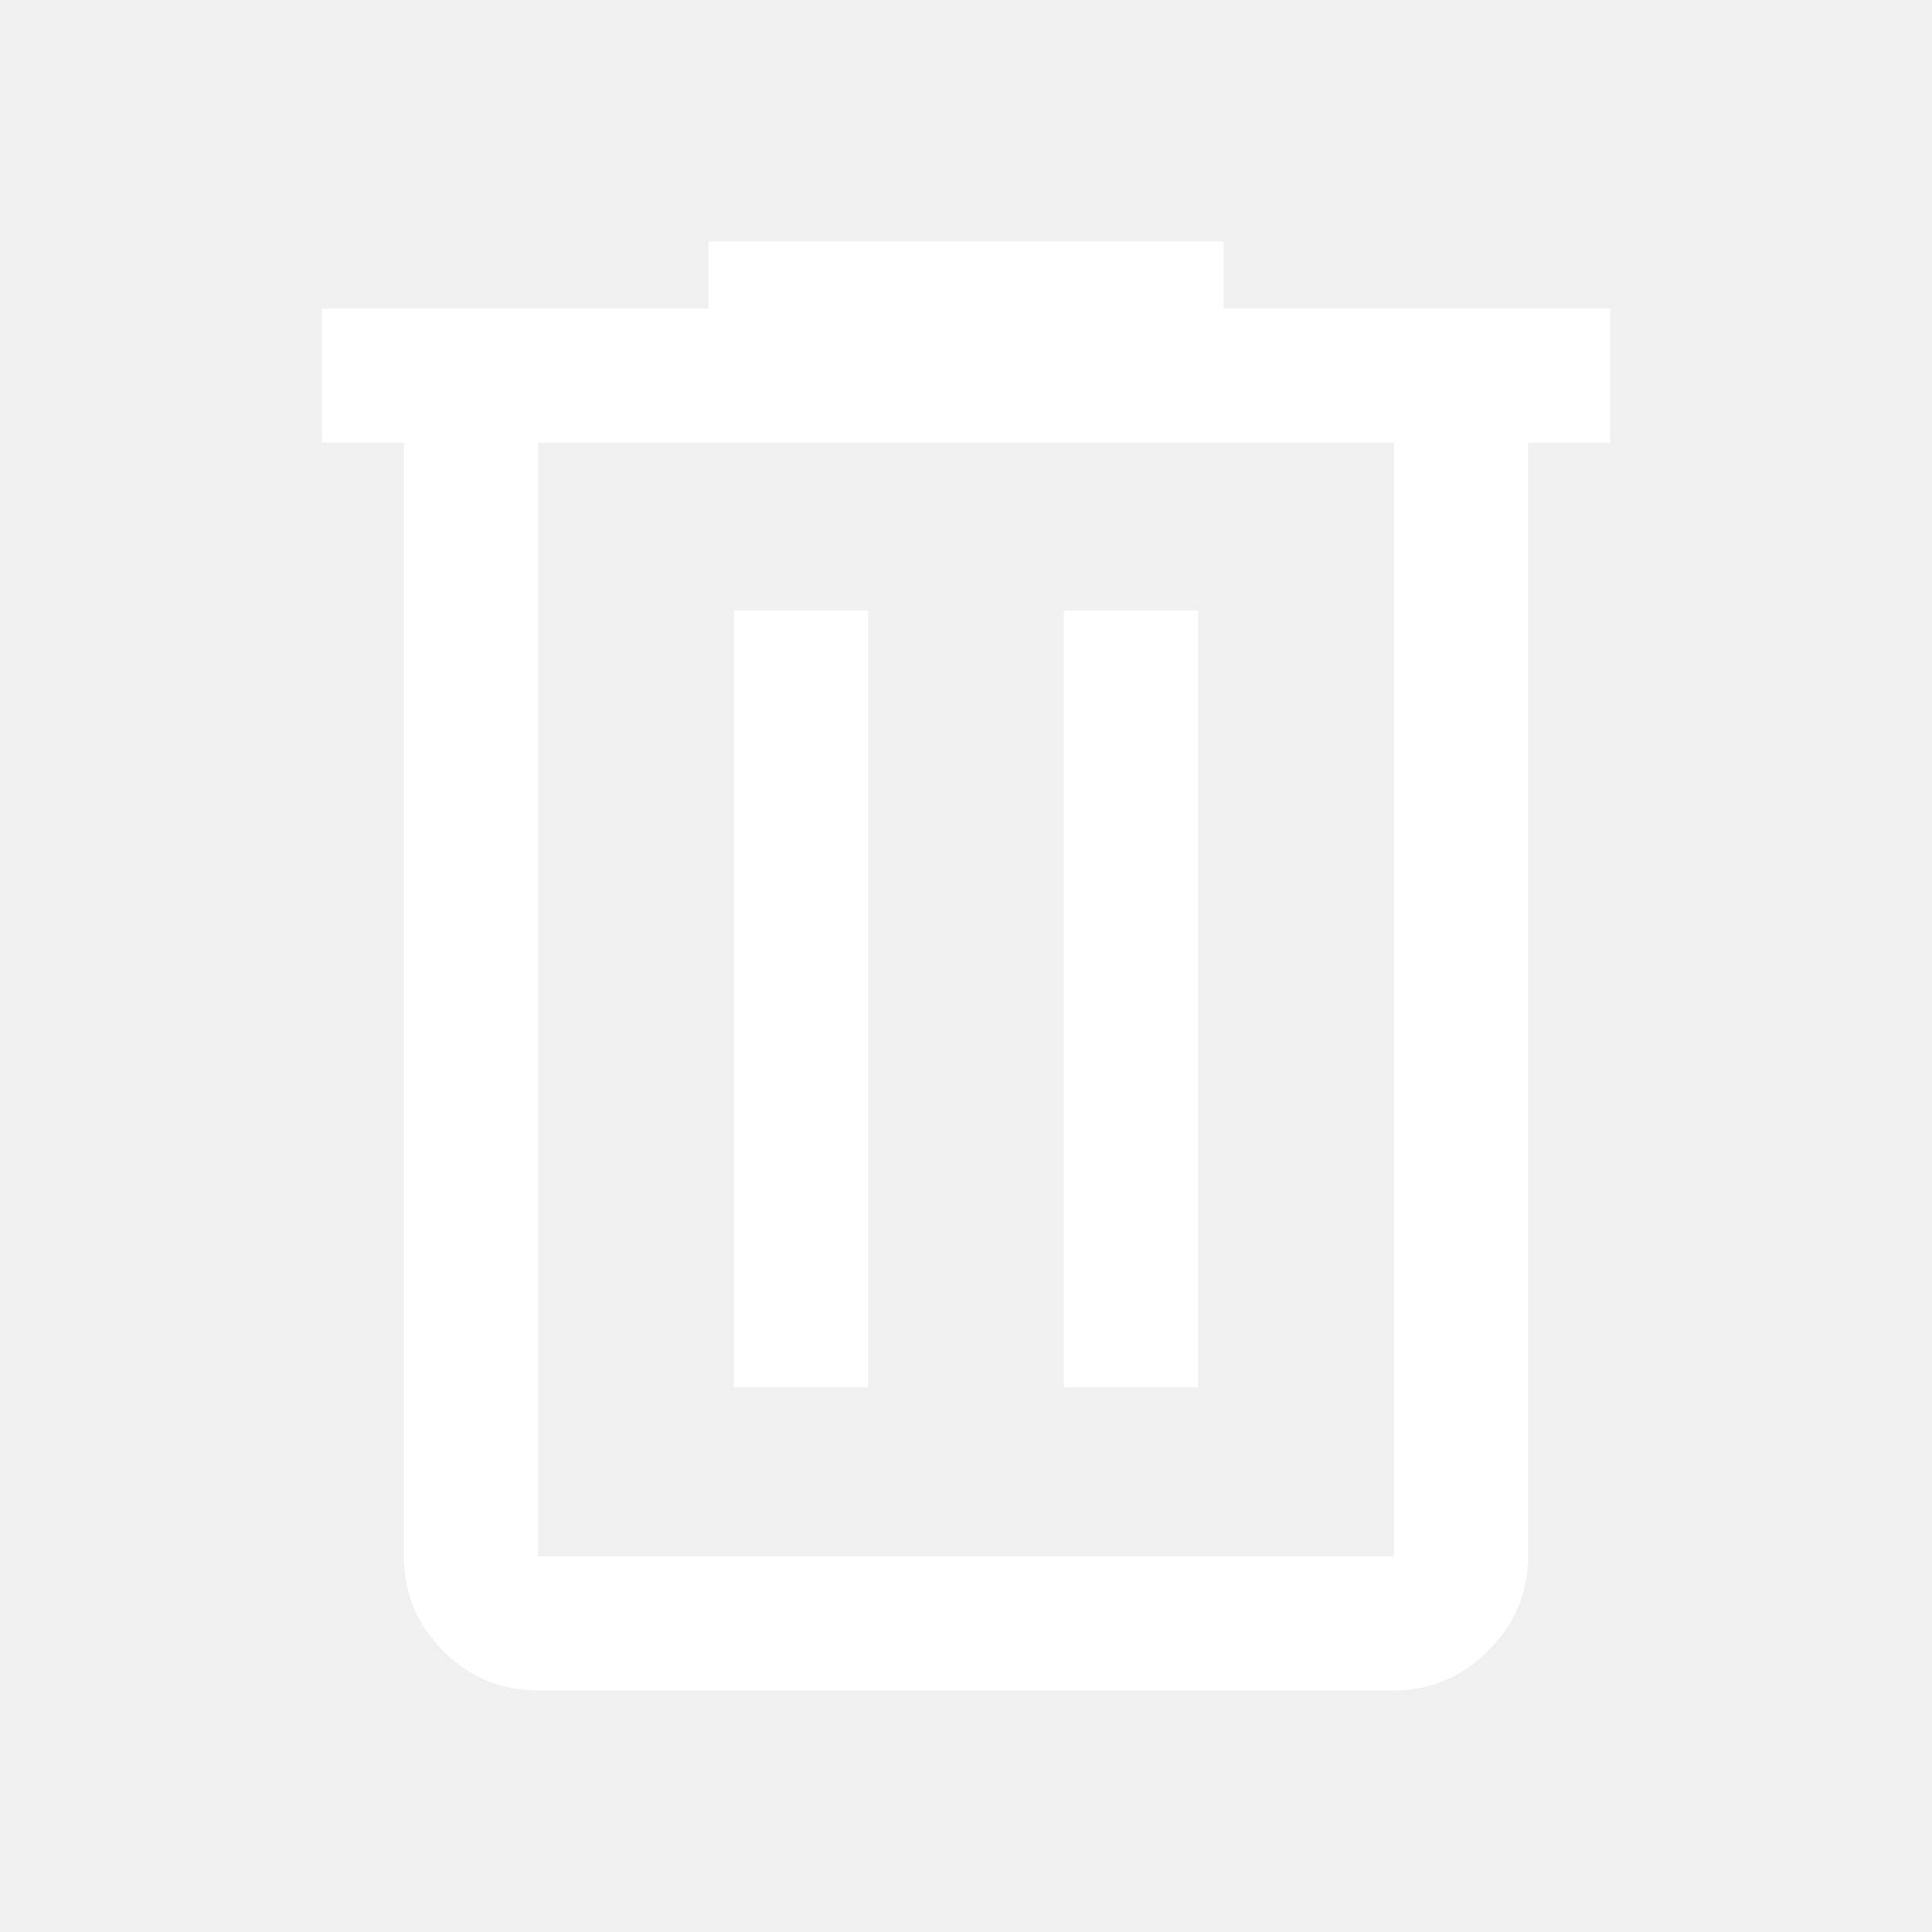
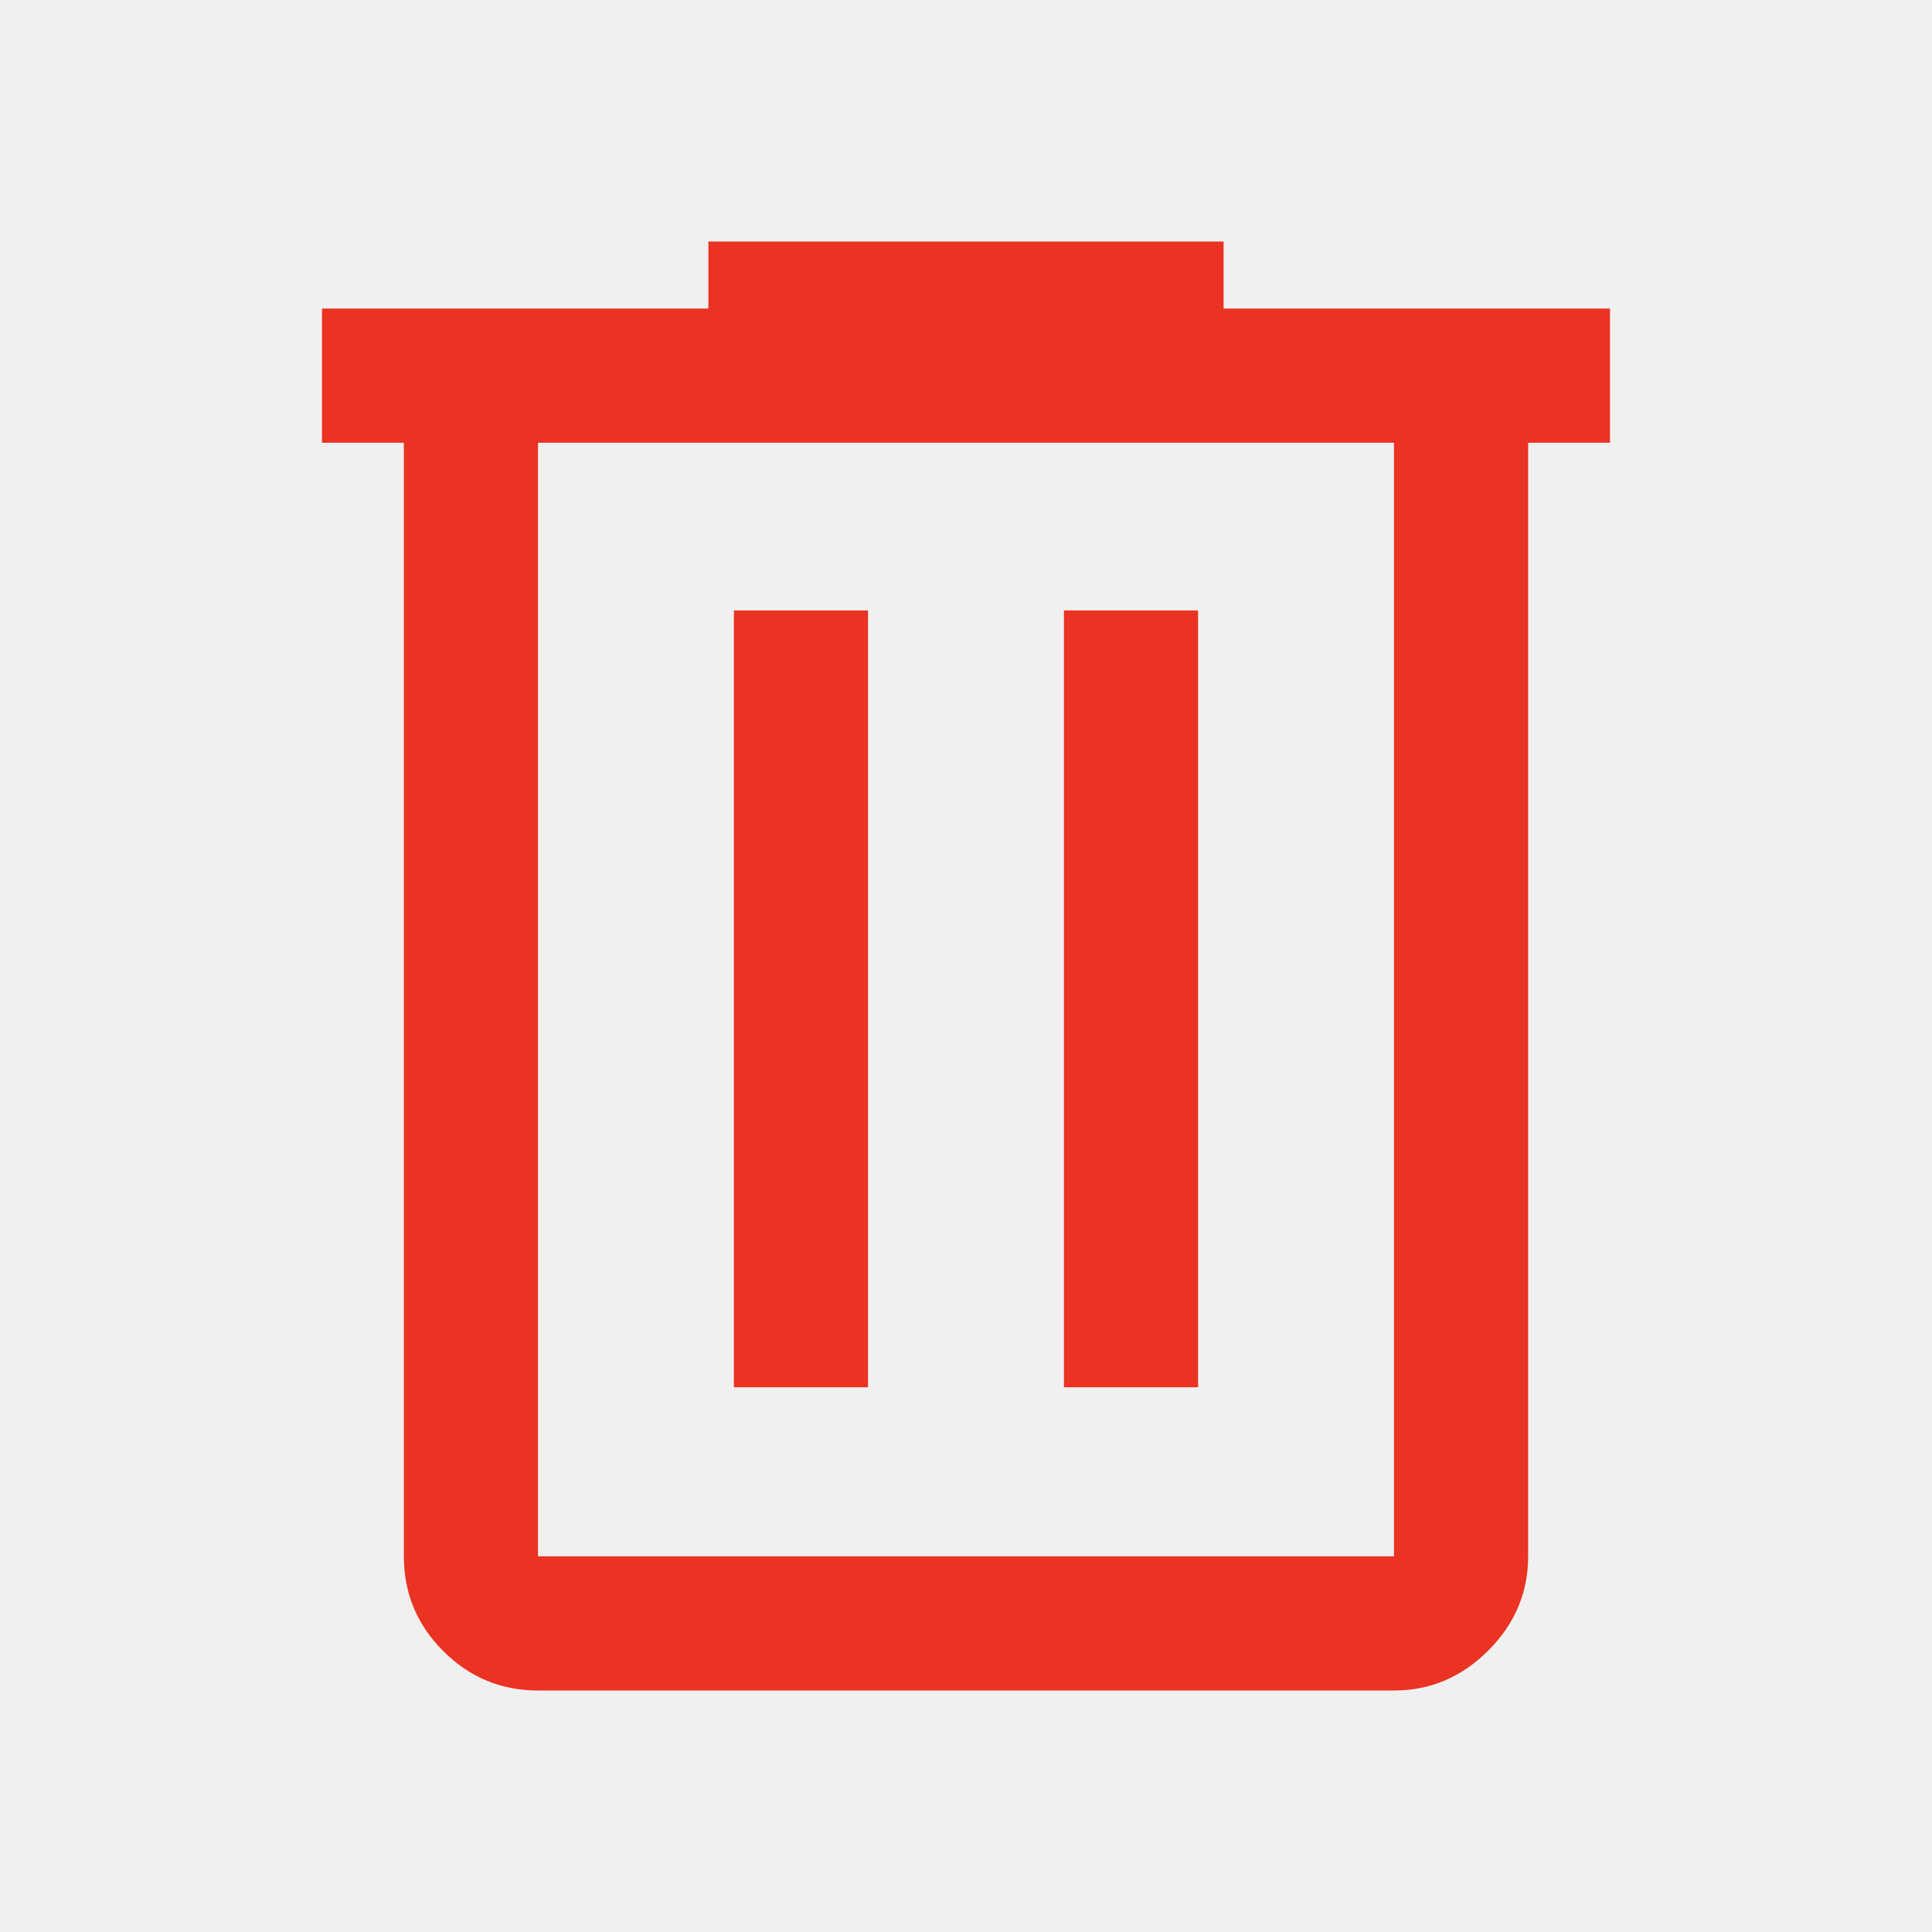
- <svg xmlns="http://www.w3.org/2000/svg" height="40px" viewBox="0 -960 960 960" width="40px" fill="#FFFFFF">
-   <path d="M267.33-120q-27.5 0-47.08-19.58-19.58-19.59-19.58-47.09V-740H160v-66.67h192V-840h256v33.33h192V-740h-40.67v553.33q0 27-19.83 46.84Q719.67-120 692.67-120H267.33Zm425.34-620H267.33v553.33h425.34V-740Zm-328 469.33h66.66v-386h-66.66v386Zm164 0h66.66v-386h-66.66v386ZM267.33-740v553.33V-740Z" />
+ <svg xmlns="http://www.w3.org/2000/svg" height="30px" viewBox="0 -960 960 960" width="30px" fill="#FFFFFF">
+   <path fill="#EA3323" d="M267.33-120q-27.5 0-47.08-19.58-19.58-19.59-19.58-47.09V-740H160v-66.67h192V-840h256v33.33h192V-740h-40.67v553.33q0 27-19.83 46.84Q719.67-120 692.67-120H267.33Zm425.34-620H267.33v553.33h425.34V-740Zm-328 469.33h66.66v-386h-66.66v386Zm164 0h66.66v-386h-66.66v386ZM267.33-740v553.33V-740Z" />
</svg>
